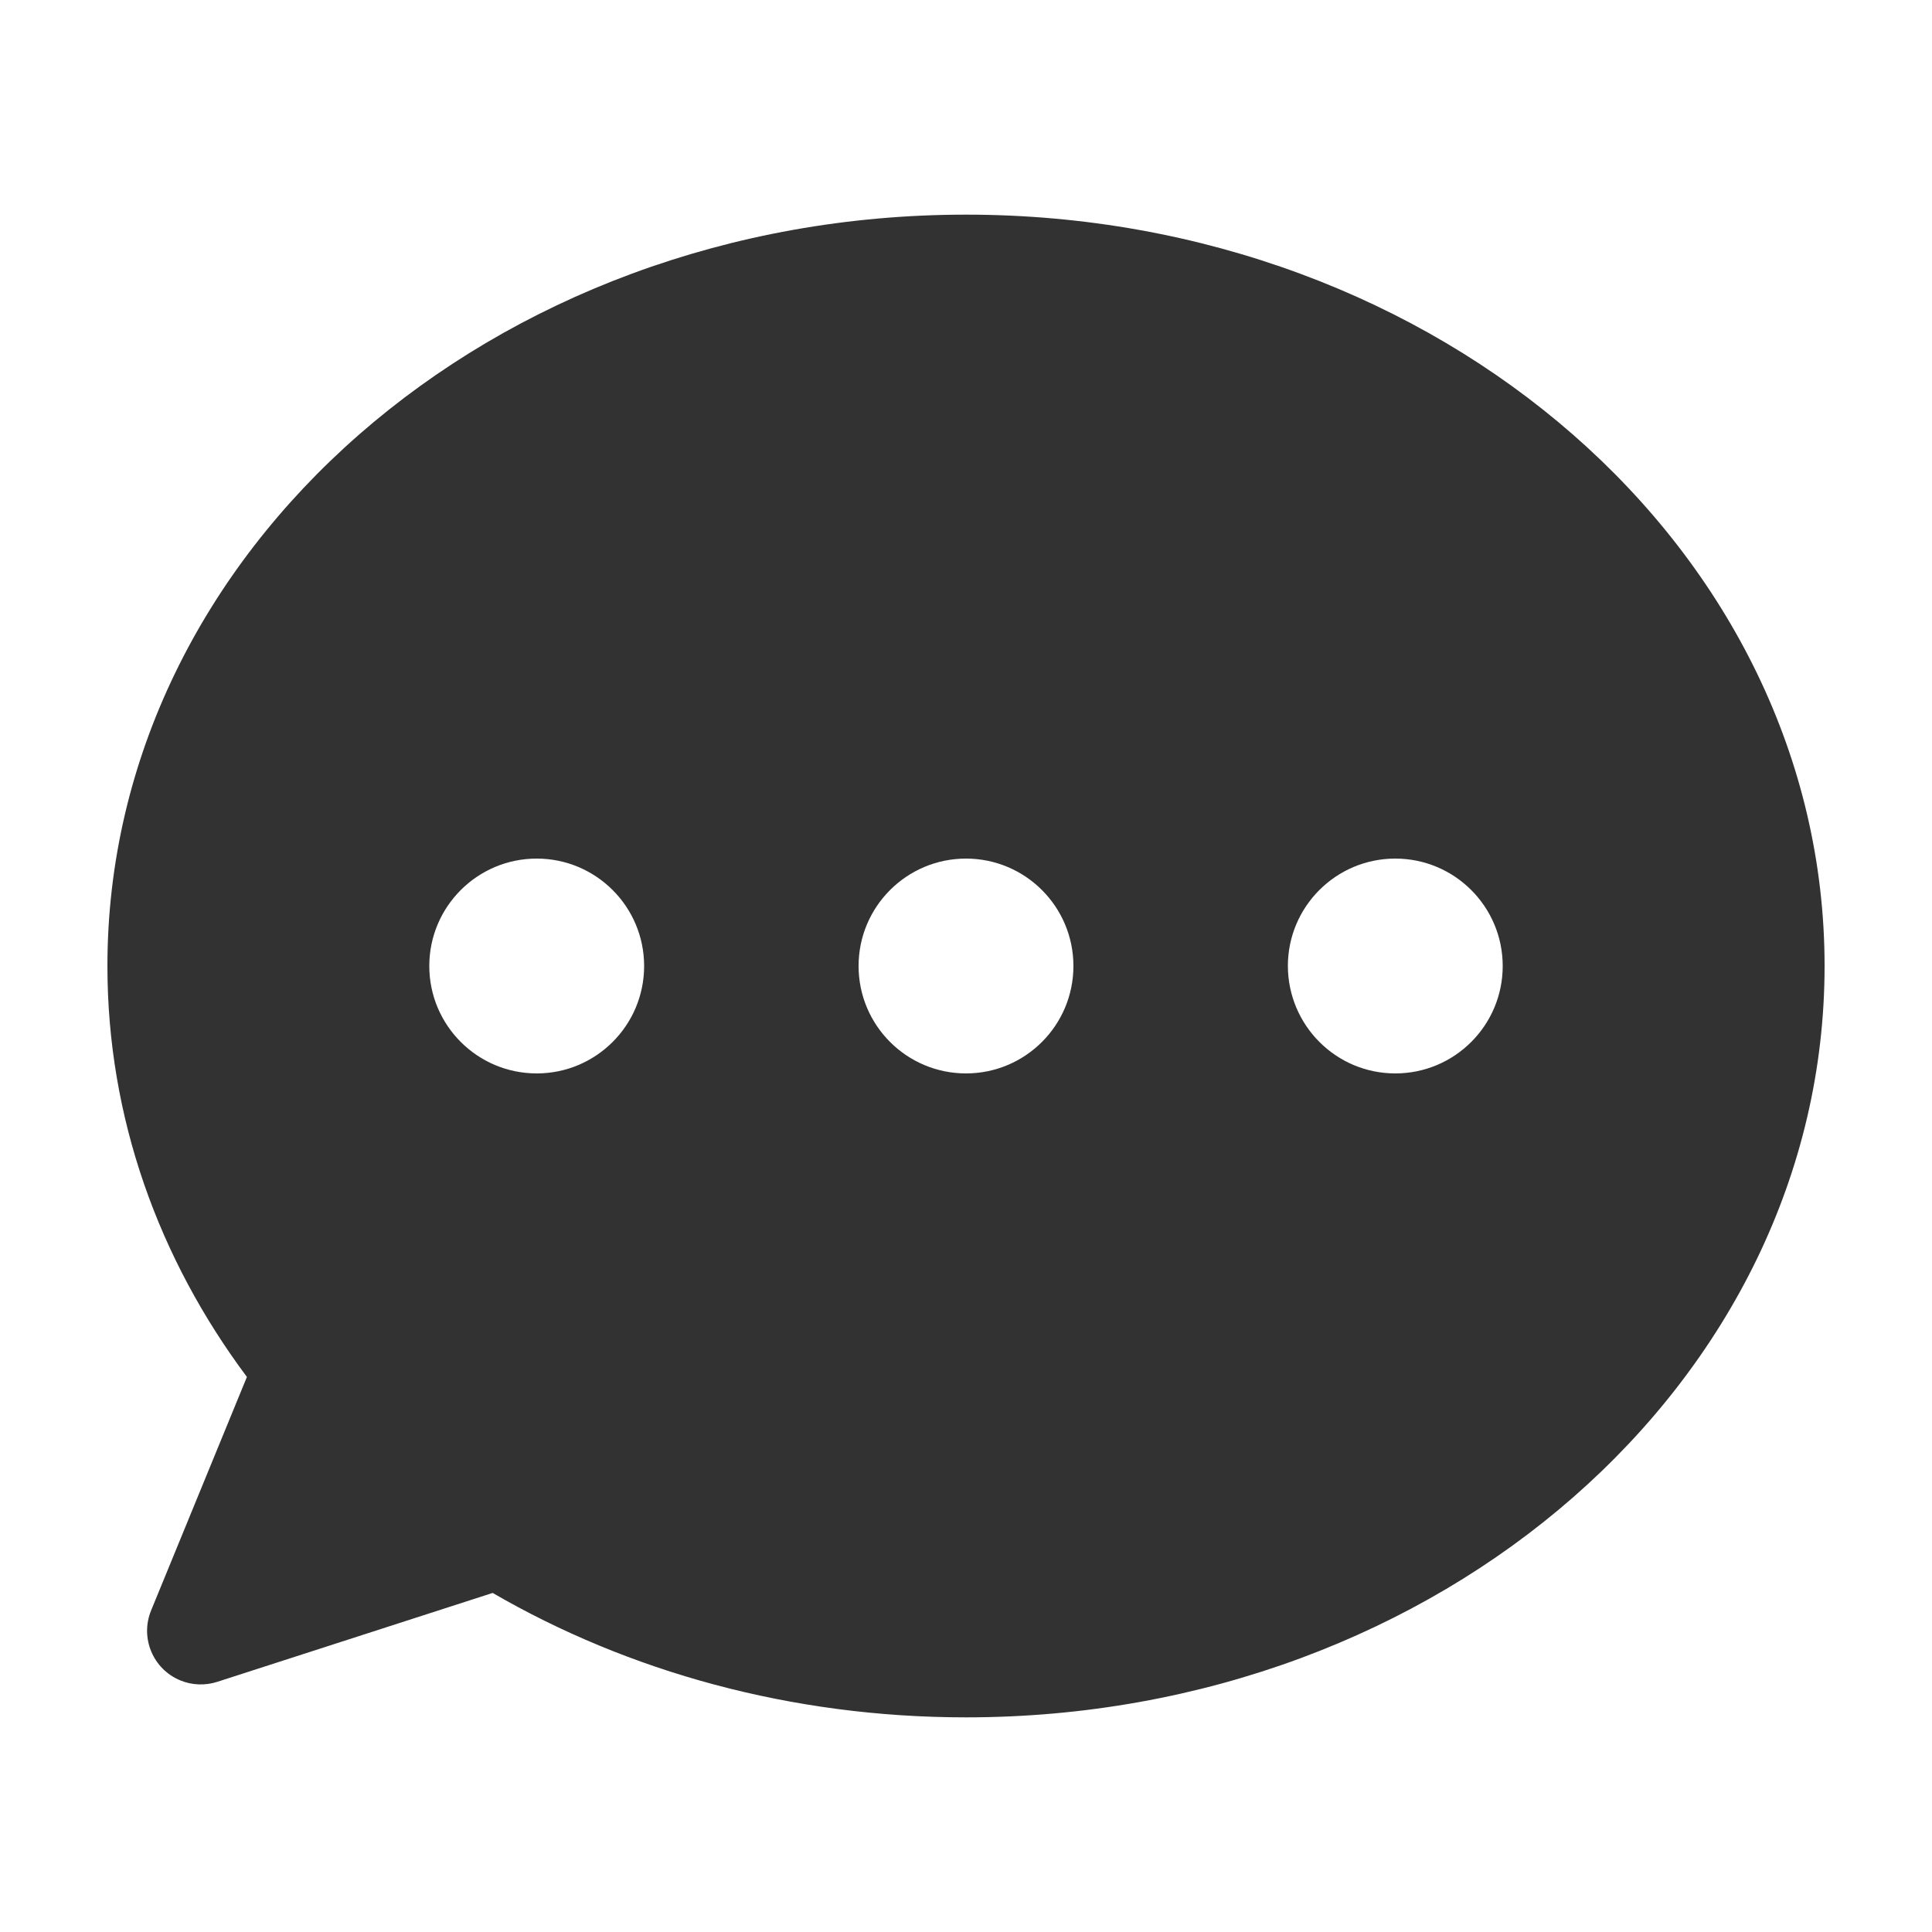
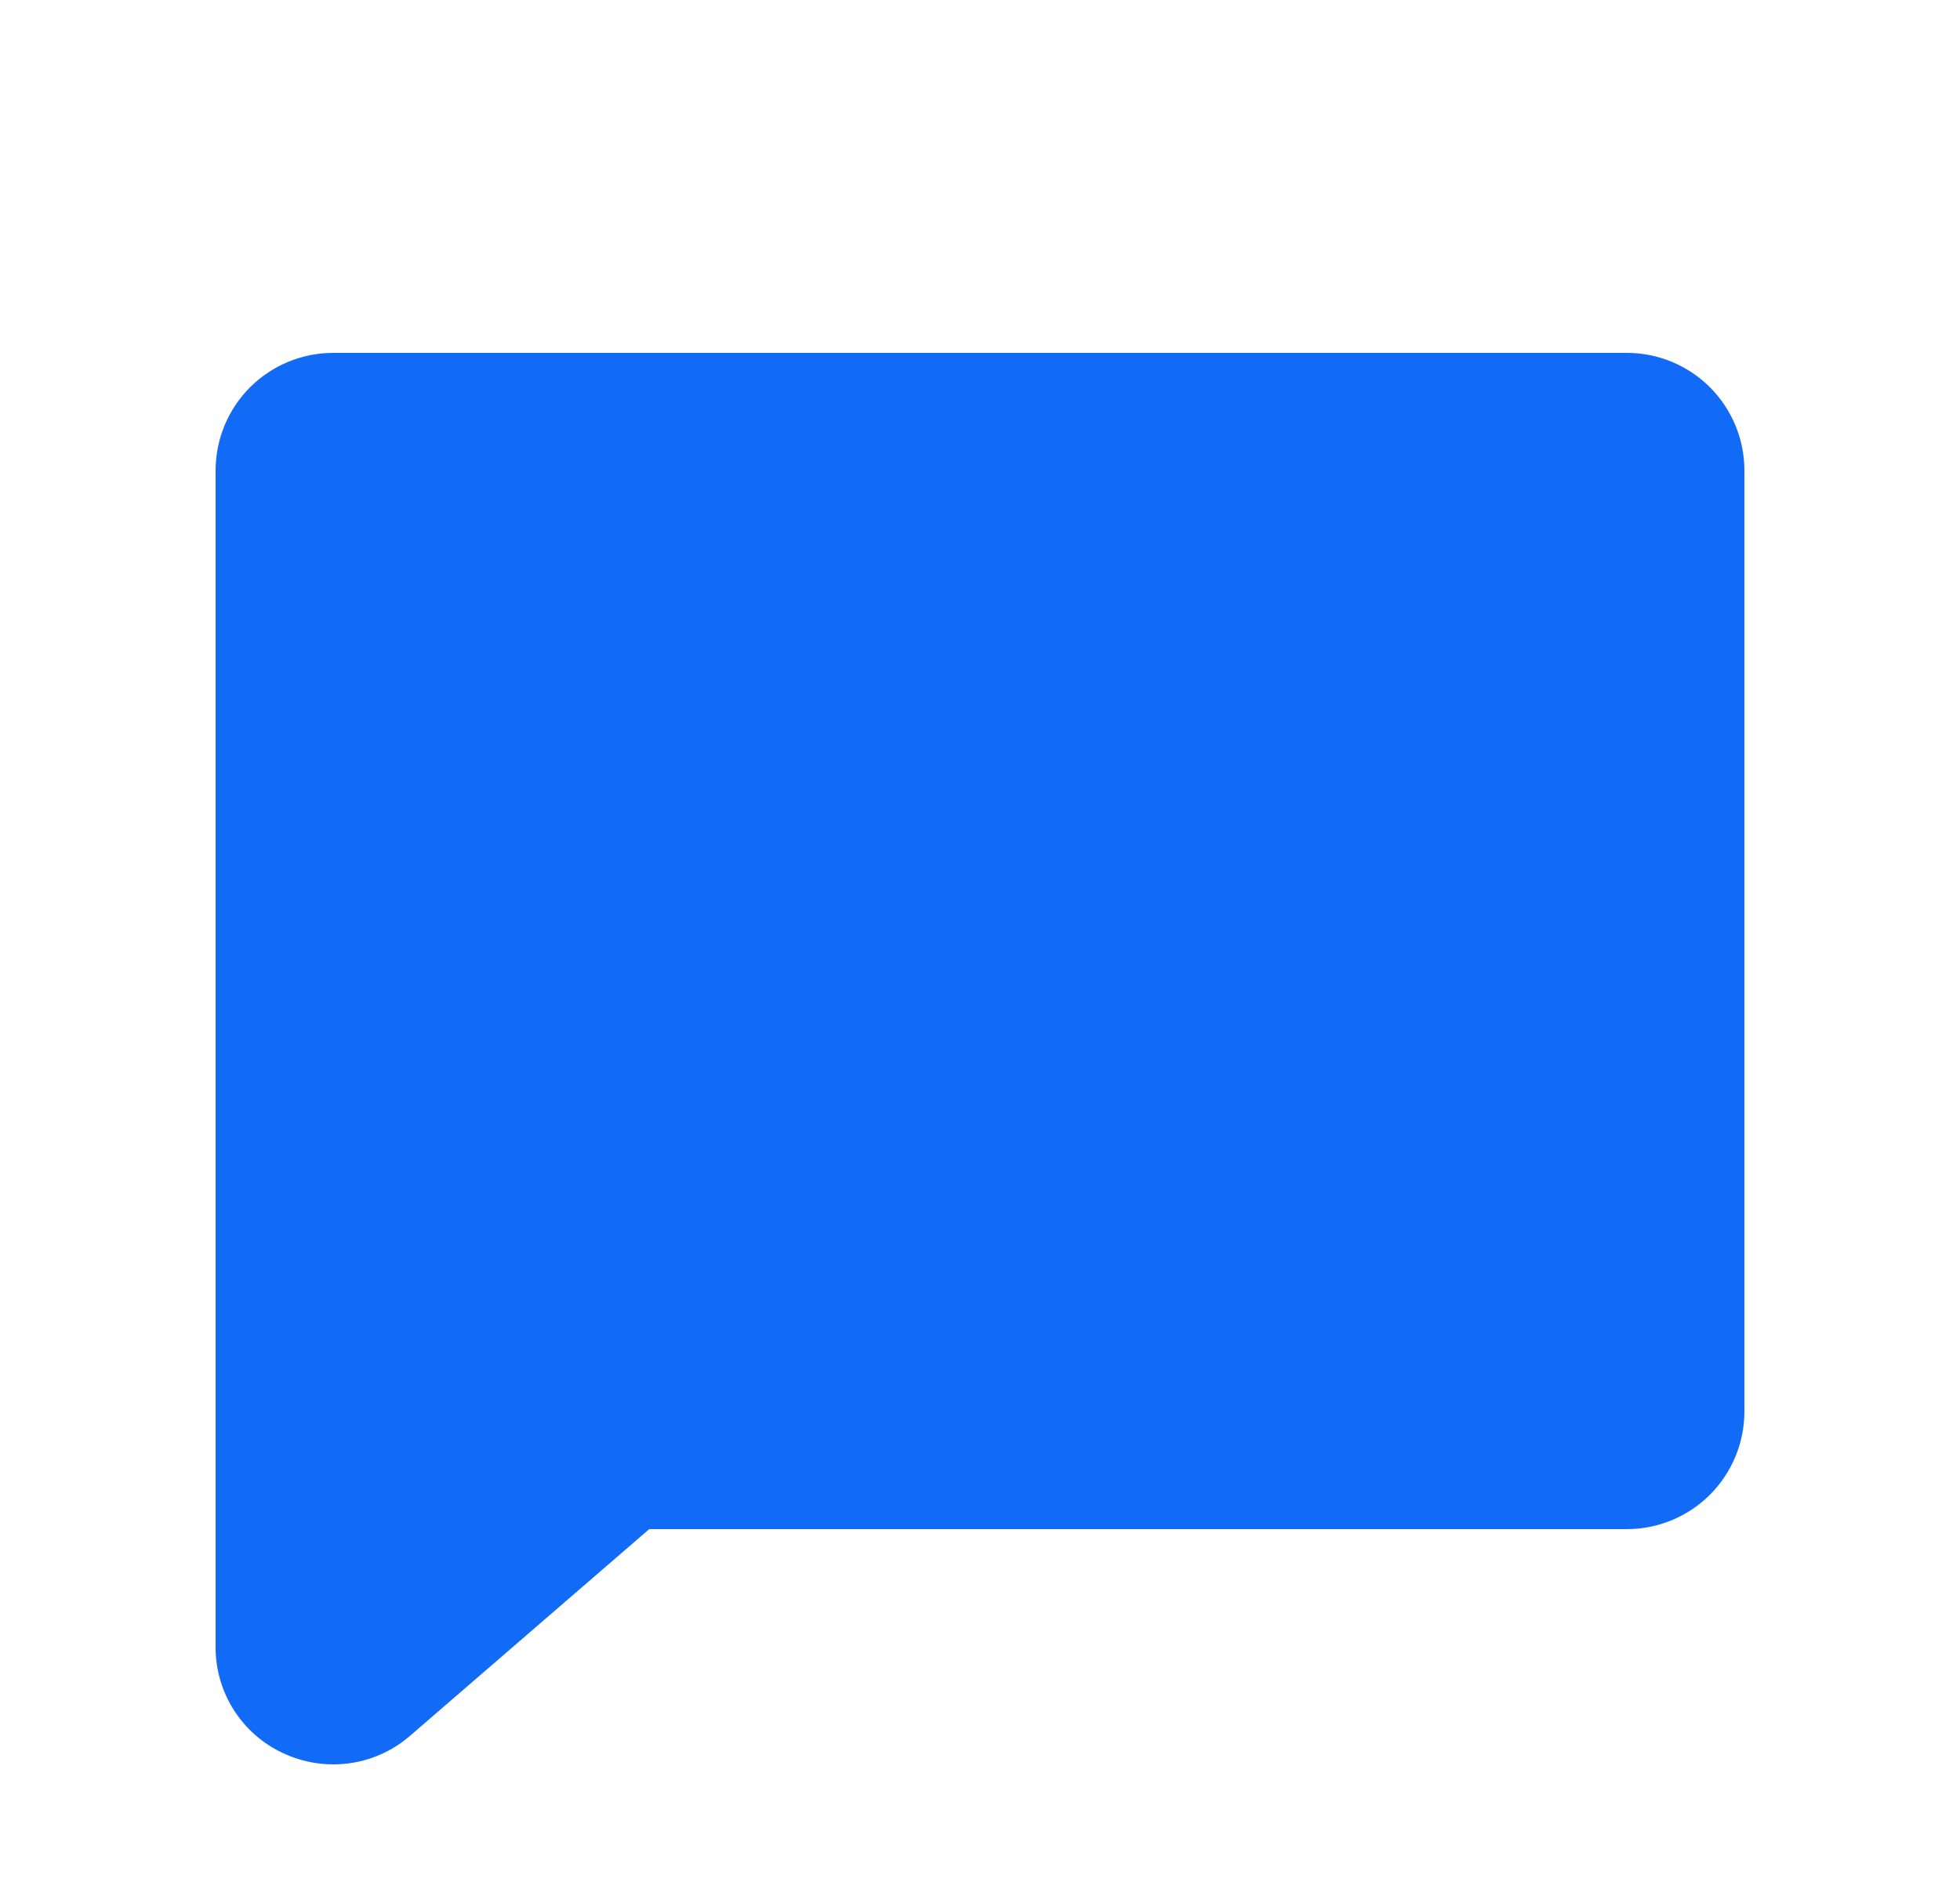
- <svg xmlns="http://www.w3.org/2000/svg" t="1742916384041" class="icon" viewBox="0 0 1024 1024" version="1.1" p-id="3142" width="256" height="256">
-   <path d="M512 910.234c-92.774 0-178.995-24.269-250.88-65.946l-145.92 47.104c-6.349 2.048-13.312 1.843-19.558-0.717-14.541-5.939-21.504-22.528-15.565-37.069l50.79-123.802C84.07 667.136 56.934 592.384 56.934 512c0-219.955 203.776-398.234 455.066-398.234S967.066 292.045 967.066 512 763.392 910.234 512 910.234z m0-341.299c31.437 0 56.934-25.498 56.934-56.934 0-31.437-25.498-56.934-56.934-56.934s-56.934 25.498-56.934 56.934 25.498 56.934 56.934 56.934z m-227.533 0c31.437 0 56.934-25.498 56.934-56.934 0-31.437-25.498-56.934-56.934-56.934-31.437 0-56.934 25.498-56.934 56.934 0 31.437 25.498 56.934 56.934 56.934z m455.066 0c31.437 0 56.934-25.498 56.934-56.934 0-31.437-25.498-56.934-56.934-56.934-31.437 0-56.934 25.498-56.934 56.934 0.102 31.437 25.498 56.934 56.934 56.934z" fill="#323233" p-id="3143" />
+ <svg xmlns="http://www.w3.org/2000/svg" width="25" height="24" viewBox="0 0 25 24" fill="none">
+   <path d="M22.25 6V18C22.25 18.398 22.092 18.779 21.811 19.061C21.529 19.342 21.148 19.5 20.75 19.5H8.281L5.225 22.14L5.217 22.147C4.947 22.375 4.604 22.501 4.25 22.5C4.03 22.5 3.813 22.451 3.613 22.358C3.354 22.238 3.135 22.047 2.982 21.806C2.829 21.565 2.748 21.285 2.75 21V6C2.75 5.602 2.908 5.221 3.189 4.939C3.471 4.658 3.852 4.5 4.25 4.5H20.75C21.148 4.5 21.529 4.658 21.811 4.939C22.092 5.221 22.25 5.602 22.25 6Z" fill="#126BF6" />
</svg>
